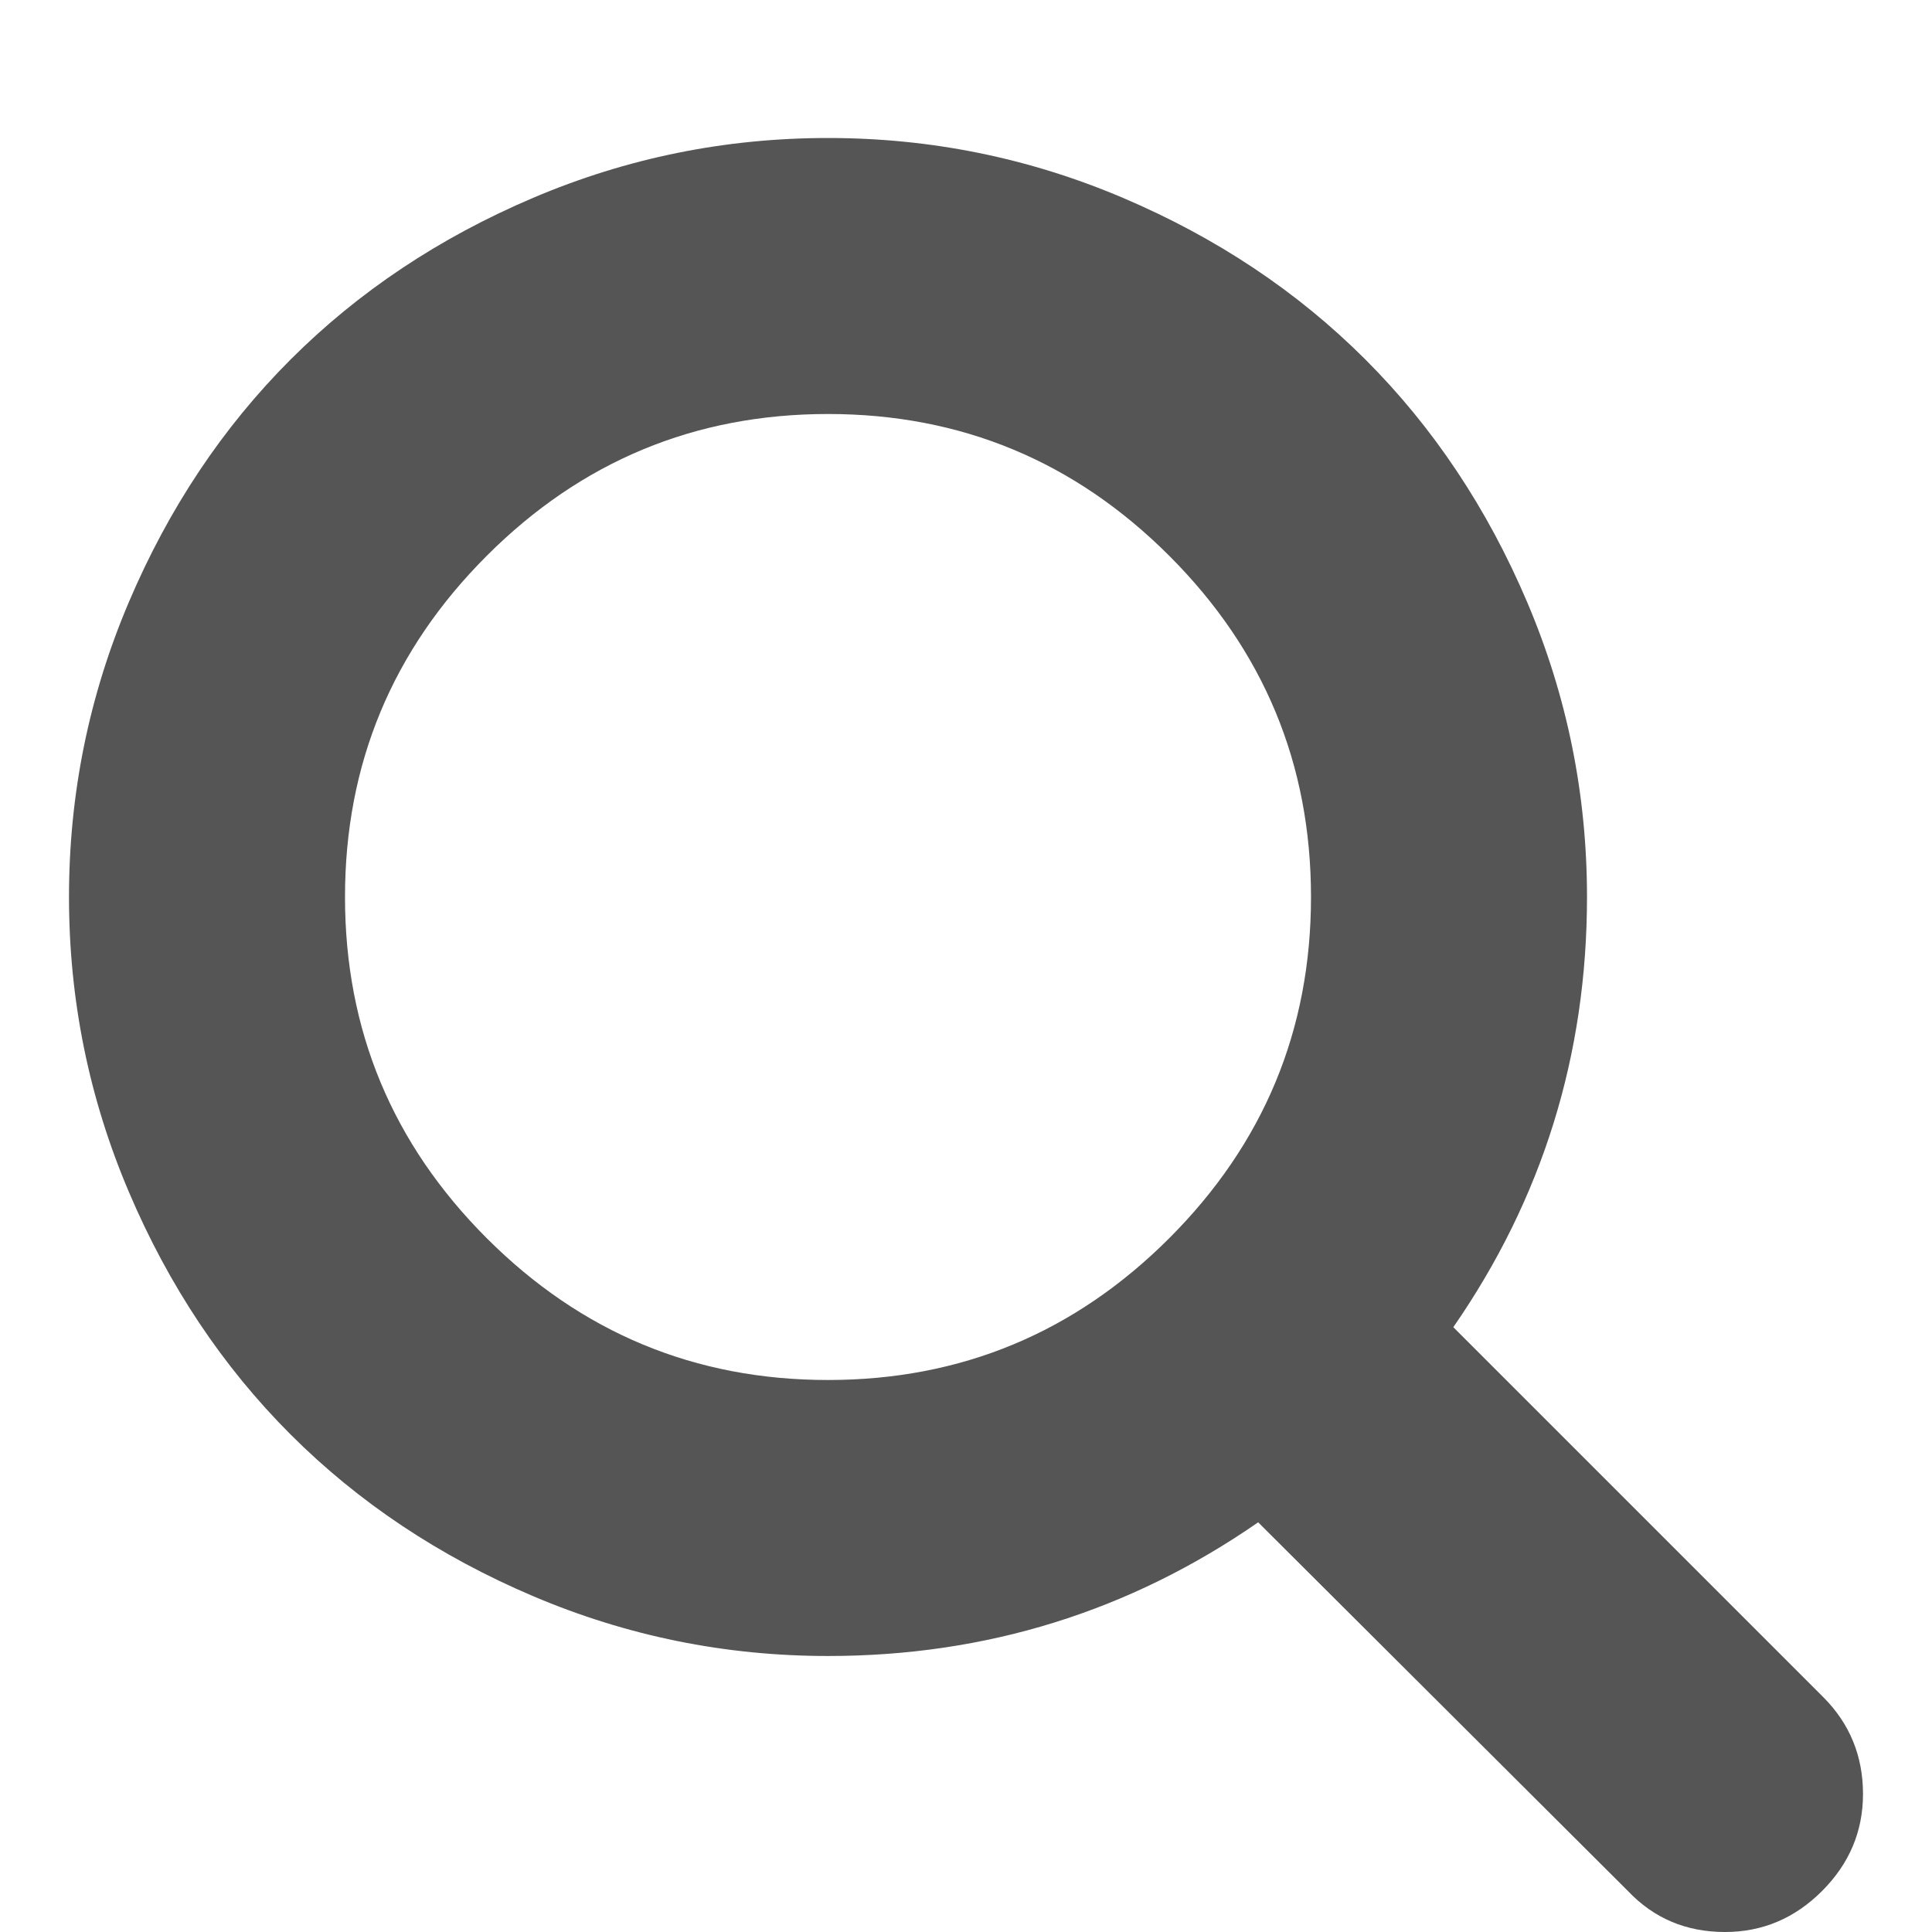
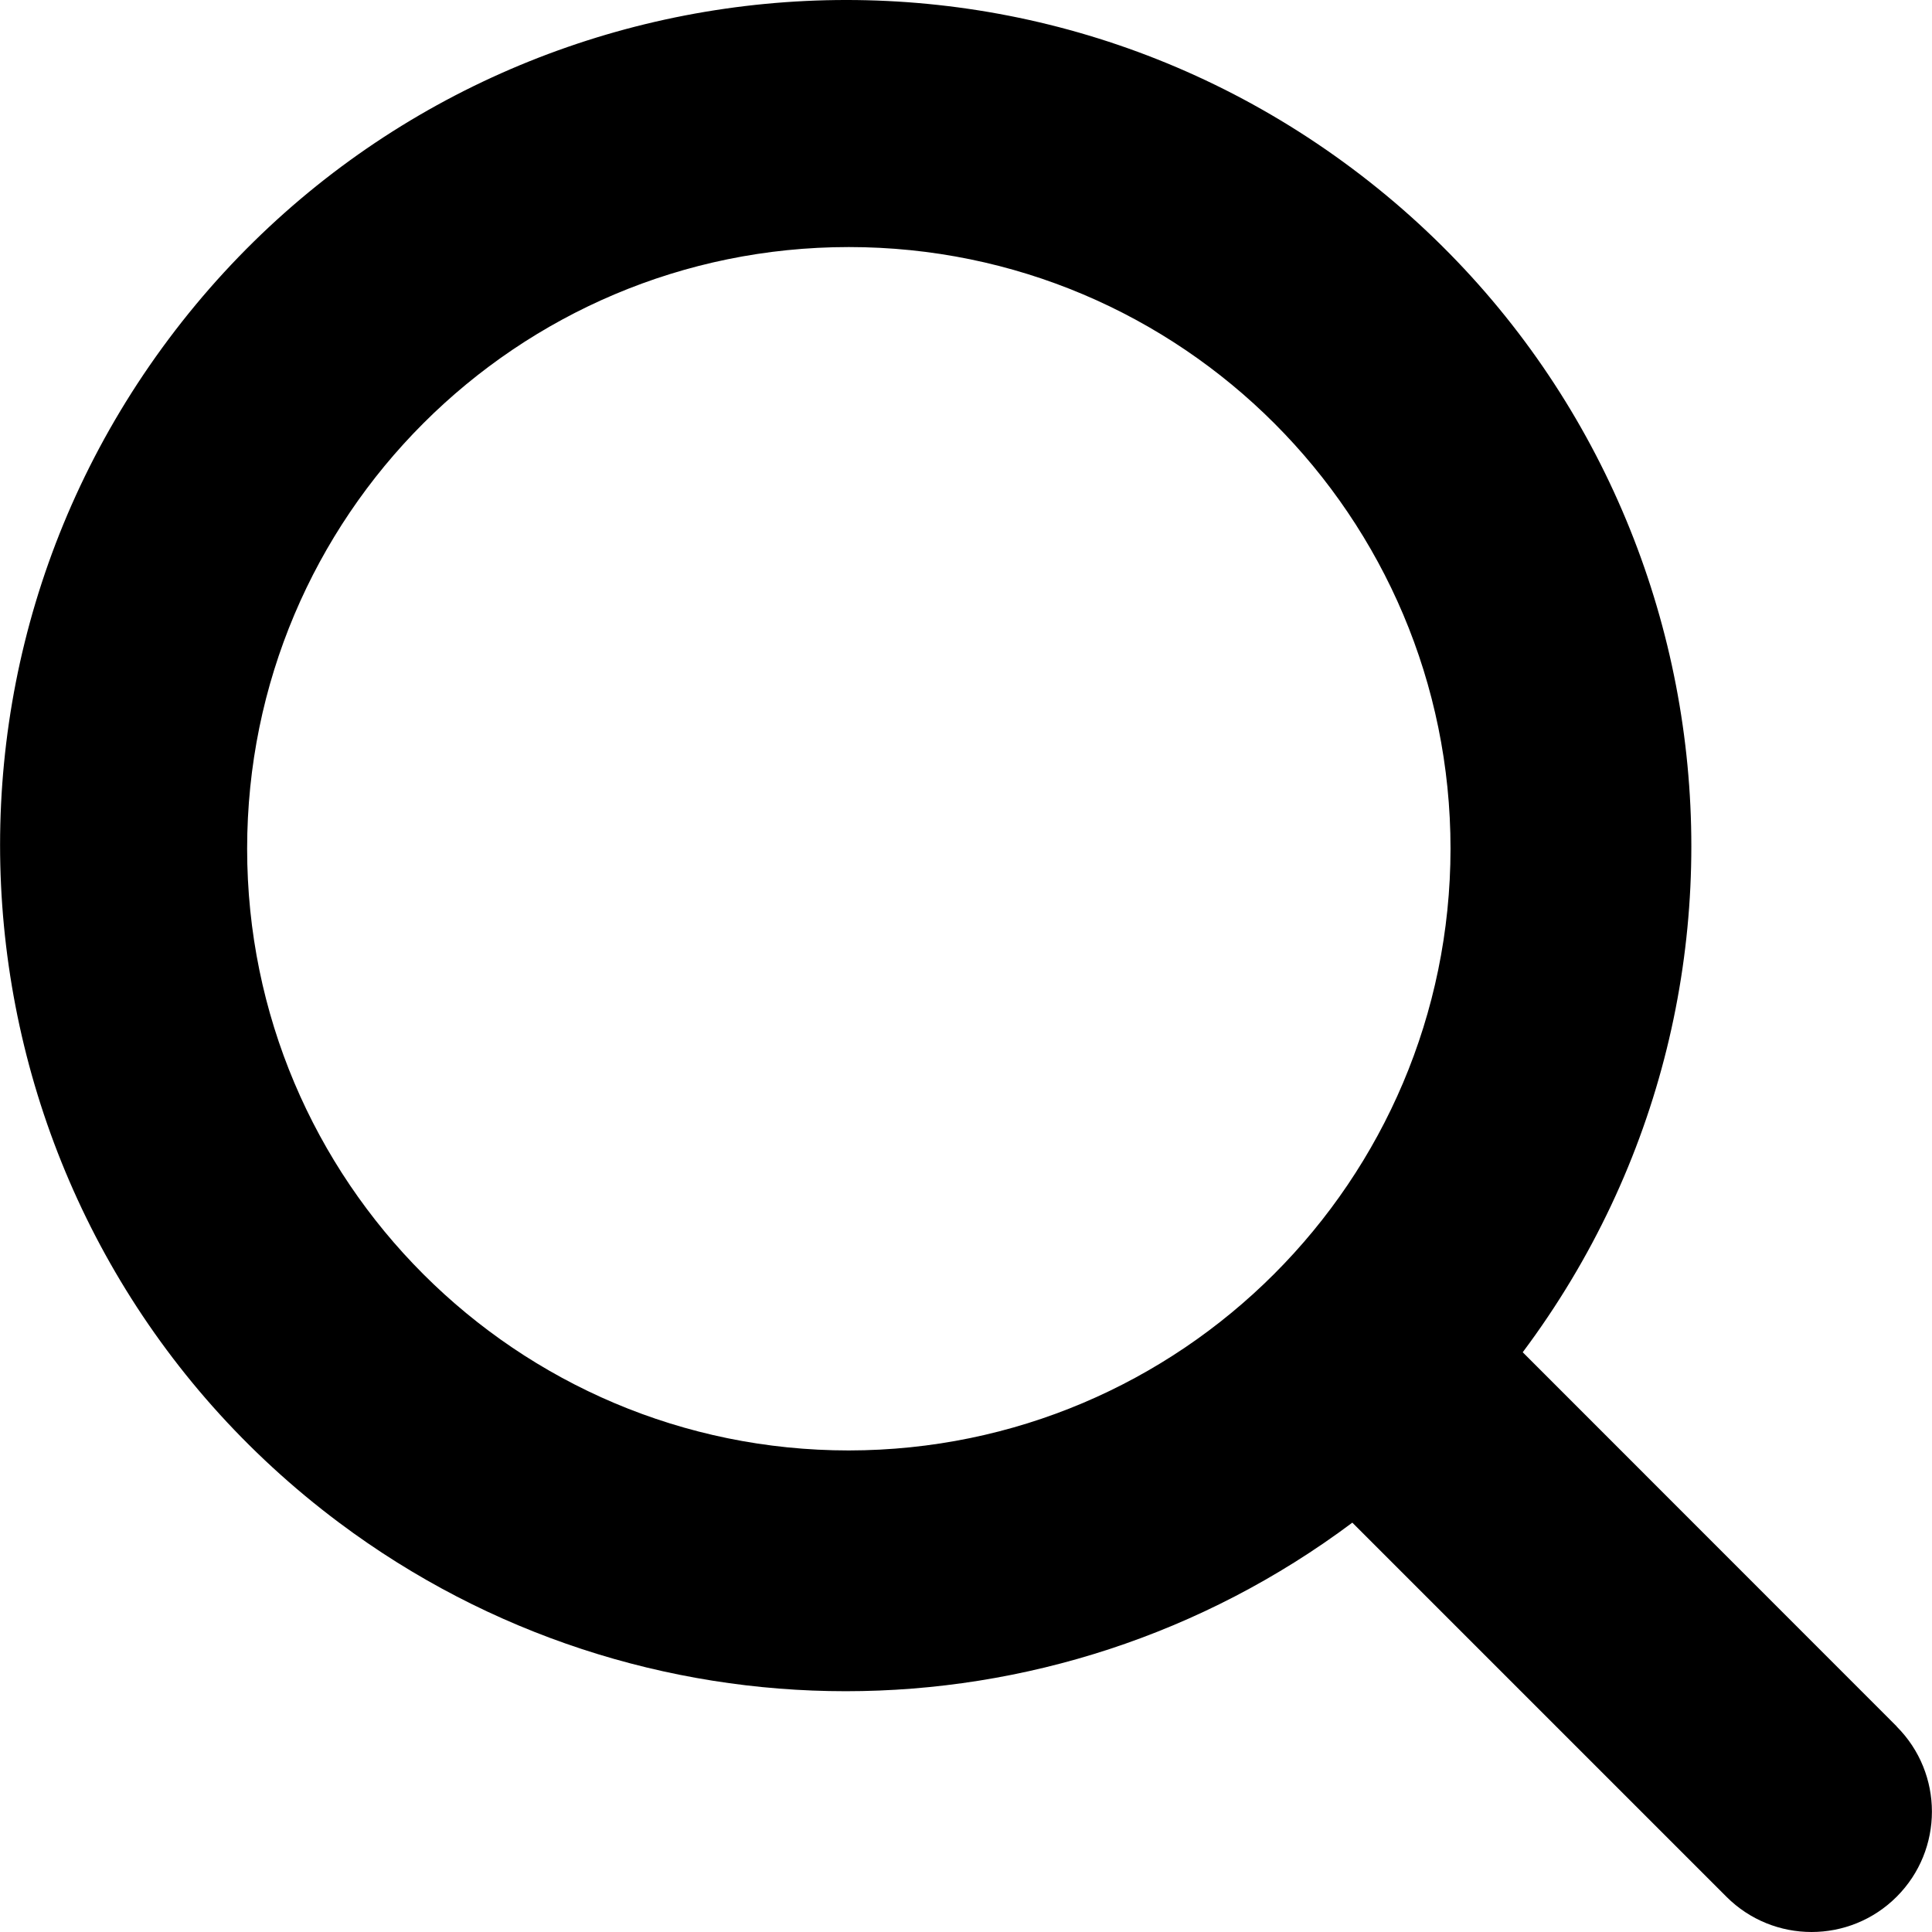
- <svg xmlns="http://www.w3.org/2000/svg" width="15" height="15" viewBox="0 0 1792 1792">
-   <path fill="#555555" d="M1216 832q0-185-131.5-316.5t-316.5-131.5-316.5 131.5-131.5 316.5 131.5 316.5 316.5 131.5 316.5-131.5 131.5-316.5zm512 832q0 52-38 90t-90 38q-54 0-90-38l-343-342q-179 124-399 124-143 0-273.5-55.5t-225-150-150-225-55.5-273.5 55.5-273.5 150-225 225-150 273.5-55.5 273.5 55.5 225 150 150 225 55.5 273.5q0 220-124 399l343 343q37 37 37 90z" />
+ <svg xmlns="http://www.w3.org/2000/svg" version="1.1" id="Capa_1" x="0px" y="0px" viewBox="0 0 513.749 513.749" style="enable-background:new 0 0 513.749 513.749;" xml:space="preserve" width="512" height="512">
+   <g>
+     <path d="M504.352,459.061l-99.435-99.477c74.402-99.427,54.115-240.344-45.312-314.746S119.261-9.277,44.859,90.15   S-9.256,330.494,90.171,404.896c79.868,59.766,189.565,59.766,269.434,0l99.477,99.477c12.501,12.501,32.769,12.501,45.269,0   c12.501-12.501,12.501-32.769,0-45.269L504.352,459.061z M225.717,385.696c-88.366,0-160-71.634-160-160s71.634-160,160-160   s160,71.634,160,160C385.623,314.022,314.044,385.602,225.717,385.696z" />
+   </g>
</svg>
